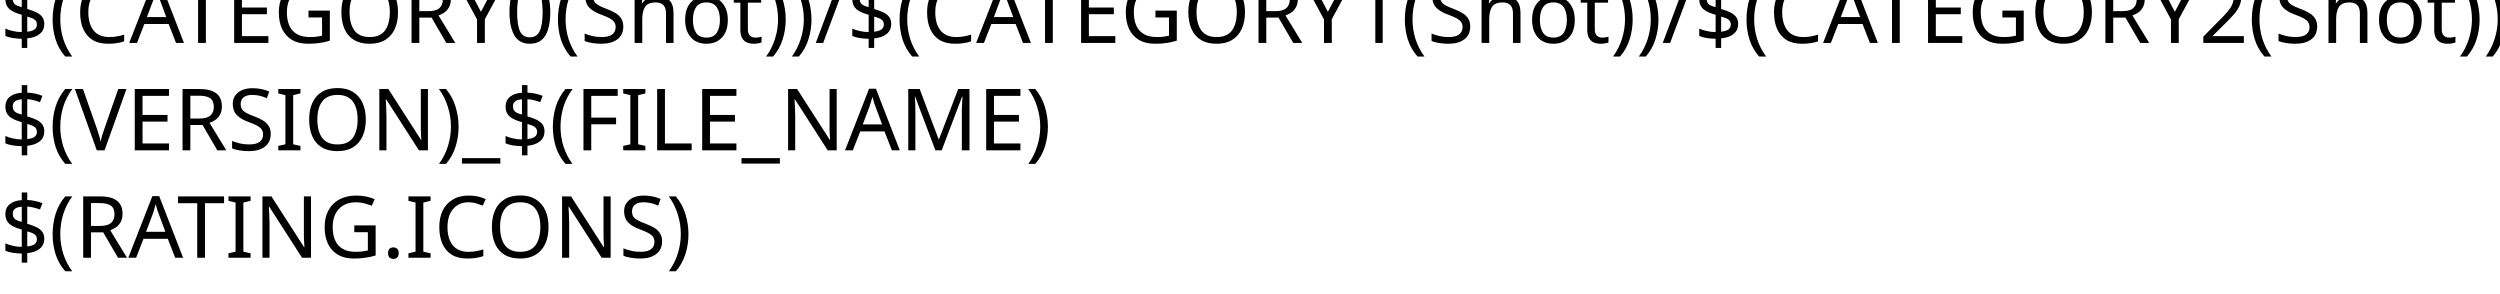
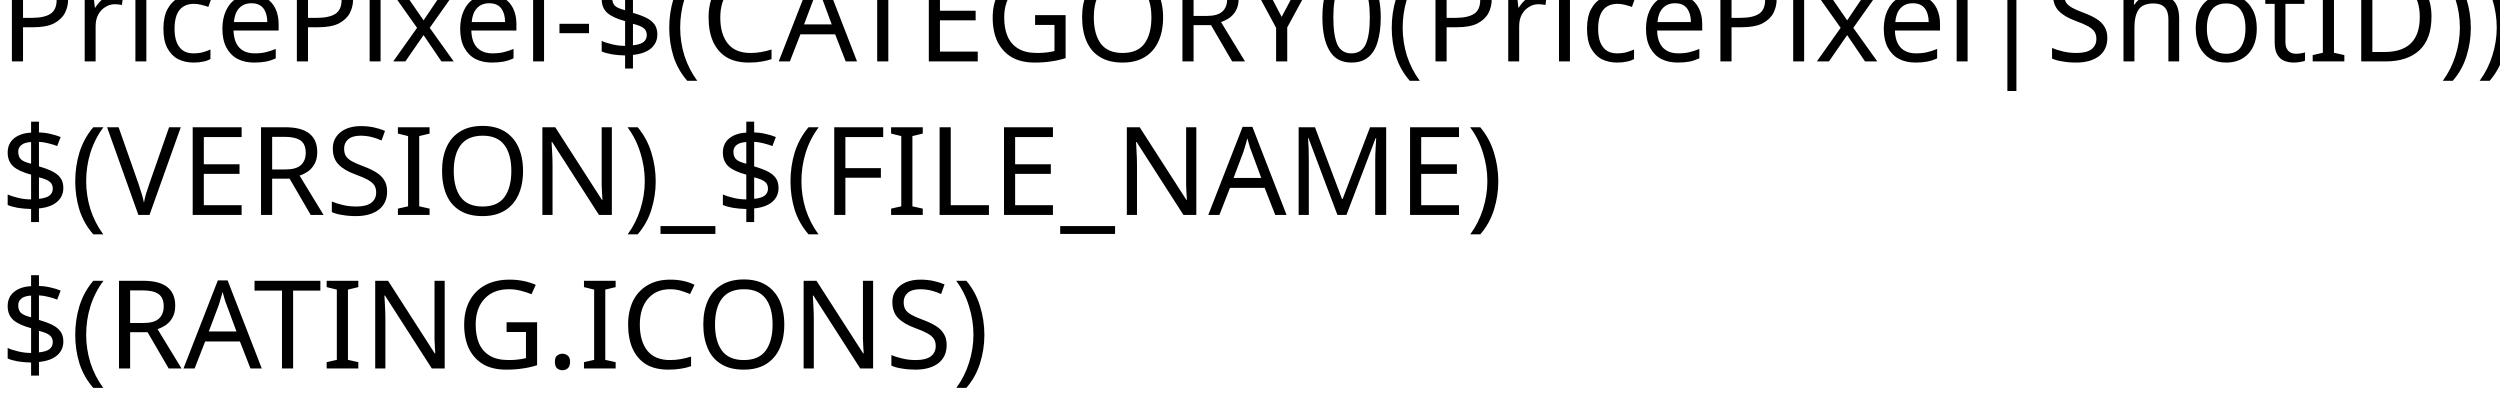
<svg xmlns="http://www.w3.org/2000/svg" x="0" y="0" version="1.1" id="svg1">
  <defs id="defs1" />
  <text x="0" y="5" text-anchor="start" xml:space="preserve" fill="$(WATERMARK_COLOR)" font-family="'$(WATERMARK_FONT_FAMILY)'" font-style="$(WATERMARK_FONT_STYLE)" font-weight="$(WATERMARK_FONT_WEIGHT)" font-size="10px" id="text1">
-     <tspan id="tspan1" x="0" y="5">$(CATEGORY0(Shot))/$(CATEGORY1(Shot))/$(CATEGORY2(Shot))</tspan>
+     <tspan id="tspan1" x="0" y="5">PricePixel-$(CATEGORY0(PricePixel|ShotID))</tspan>
    <tspan id="tspan2" x="0" y="17.5">$(VERSION)_$(FILE_NAME)</tspan>
    <tspan x="0" y="30" id="tspan7">$(RATING.ICONS)</tspan>
    <tspan x="0" y="42.5" id="tspan6" />
    <tspan x="0" y="55" id="tspan5" />
    <tspan x="0" y="67.5" id="tspan3" />
    <tspan x="0" y="80" id="tspan4" />
  </text>
</svg>
